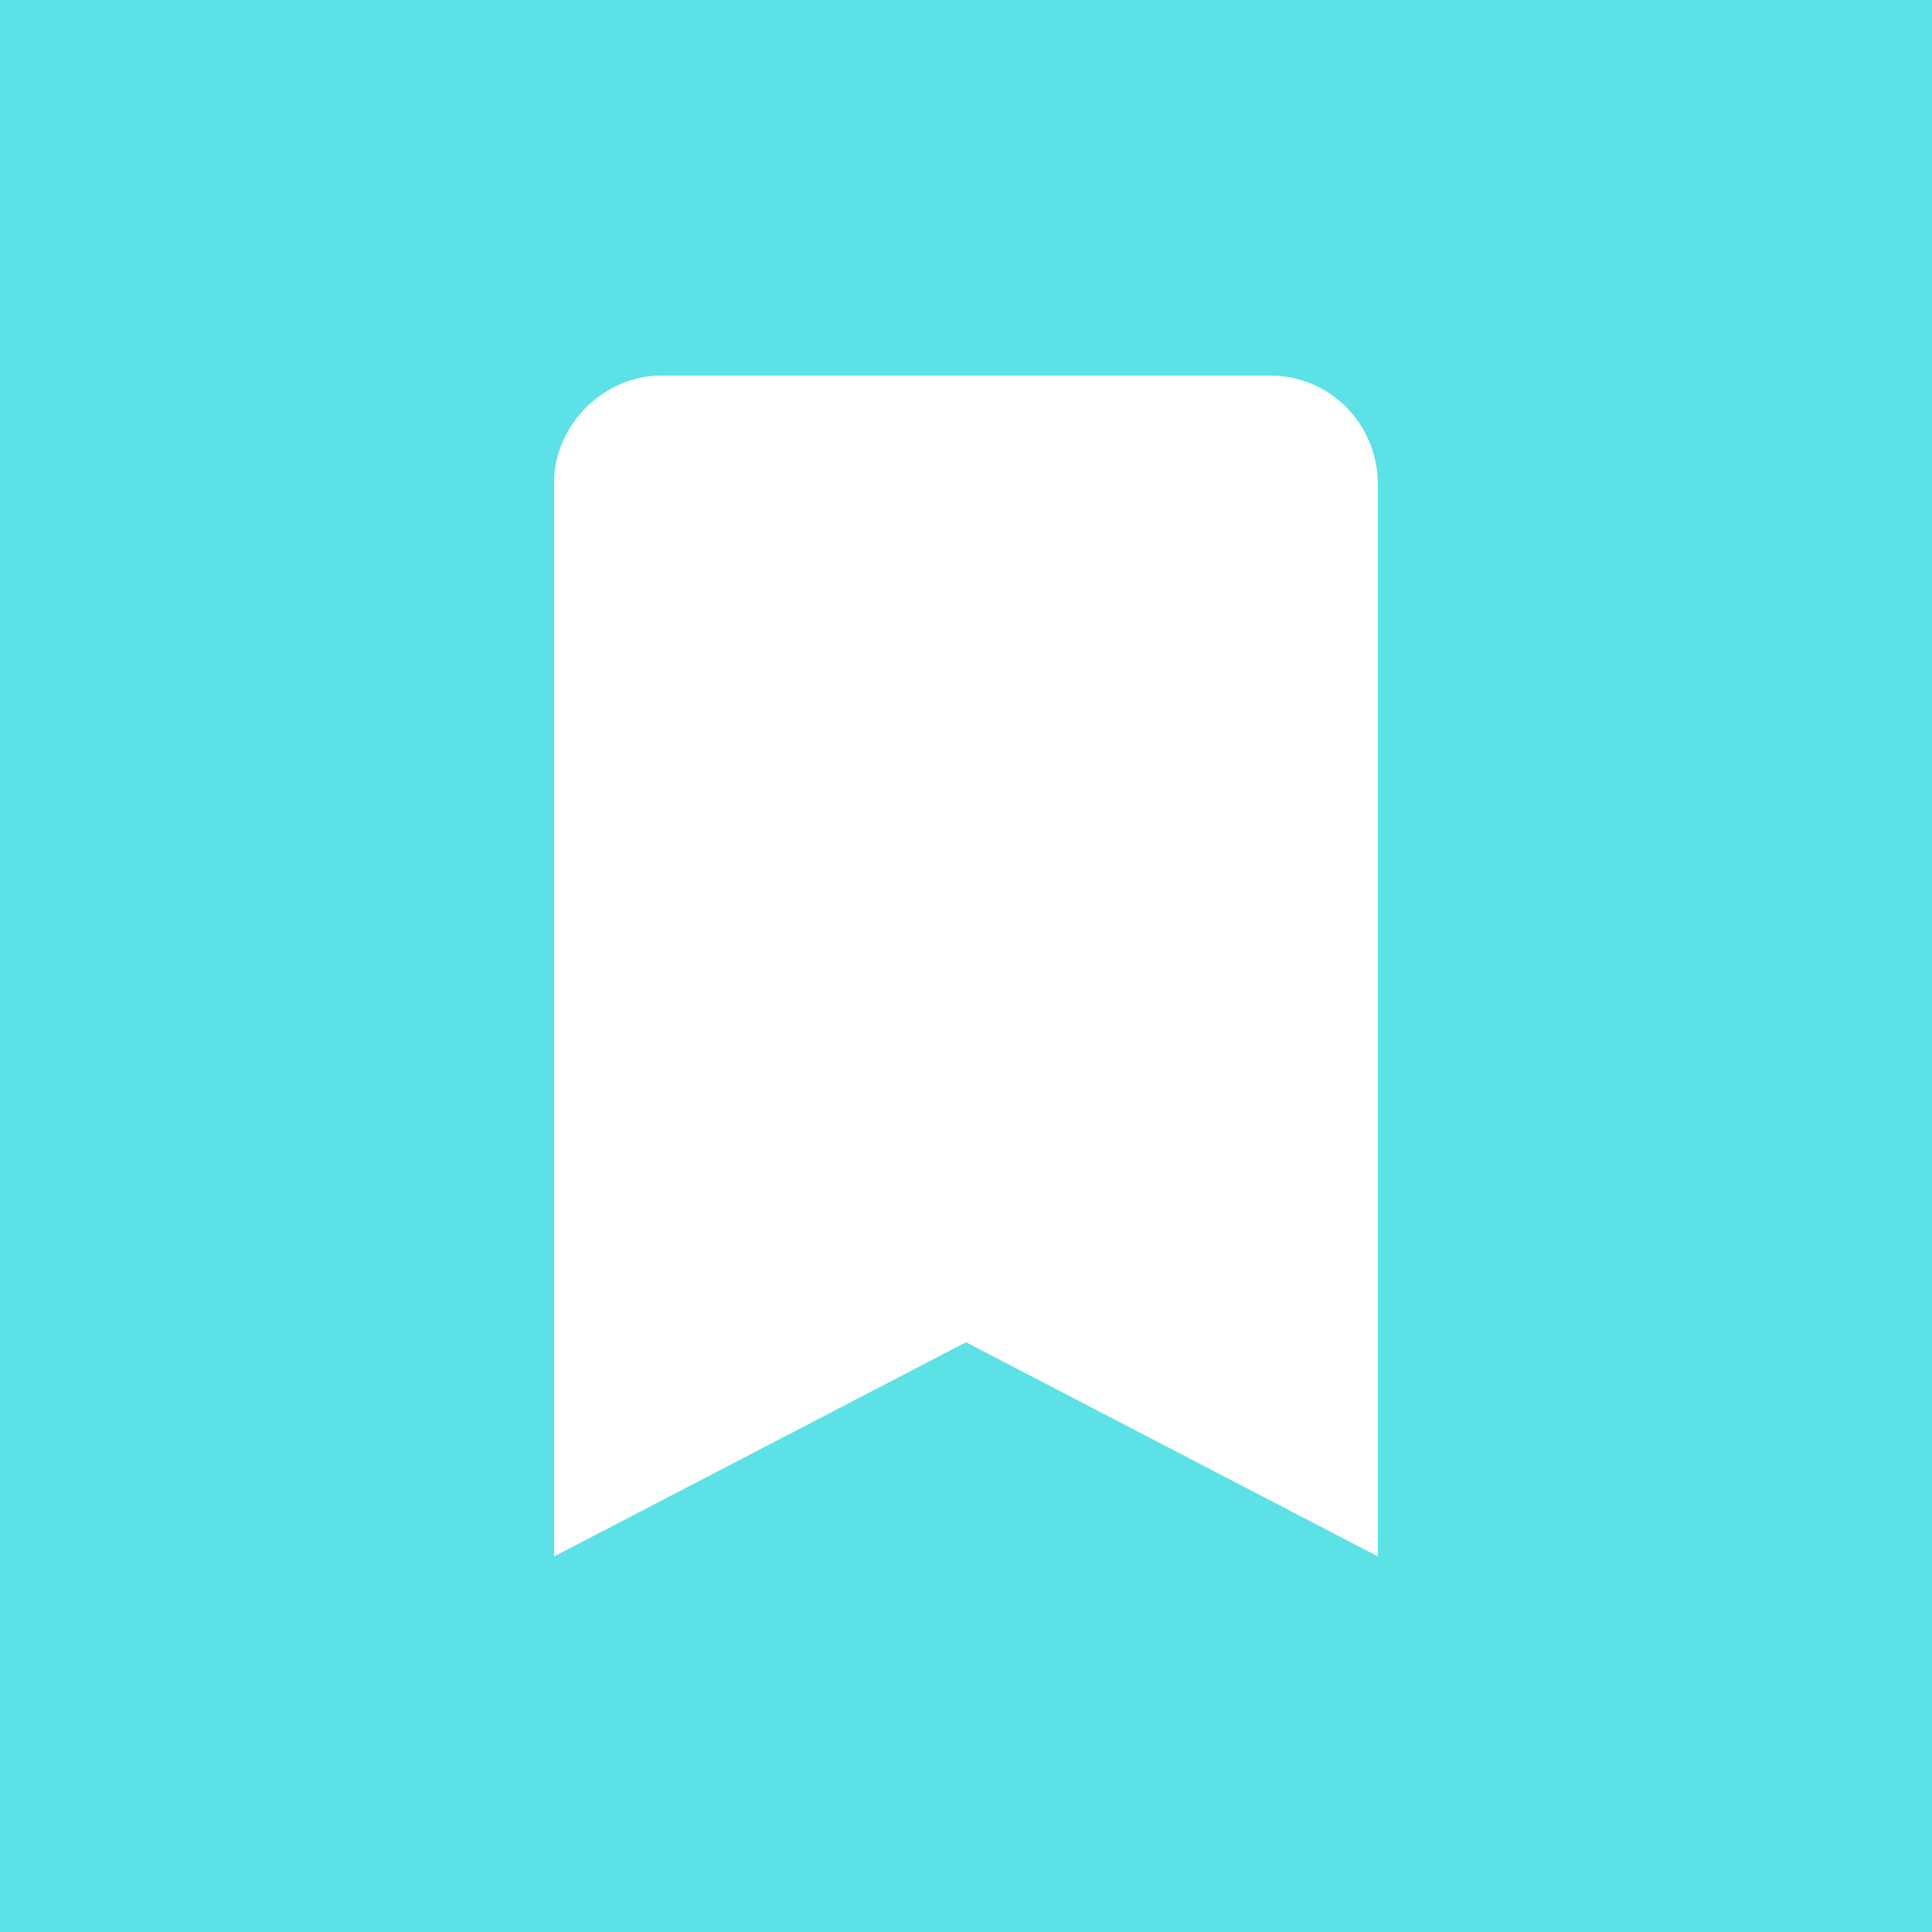
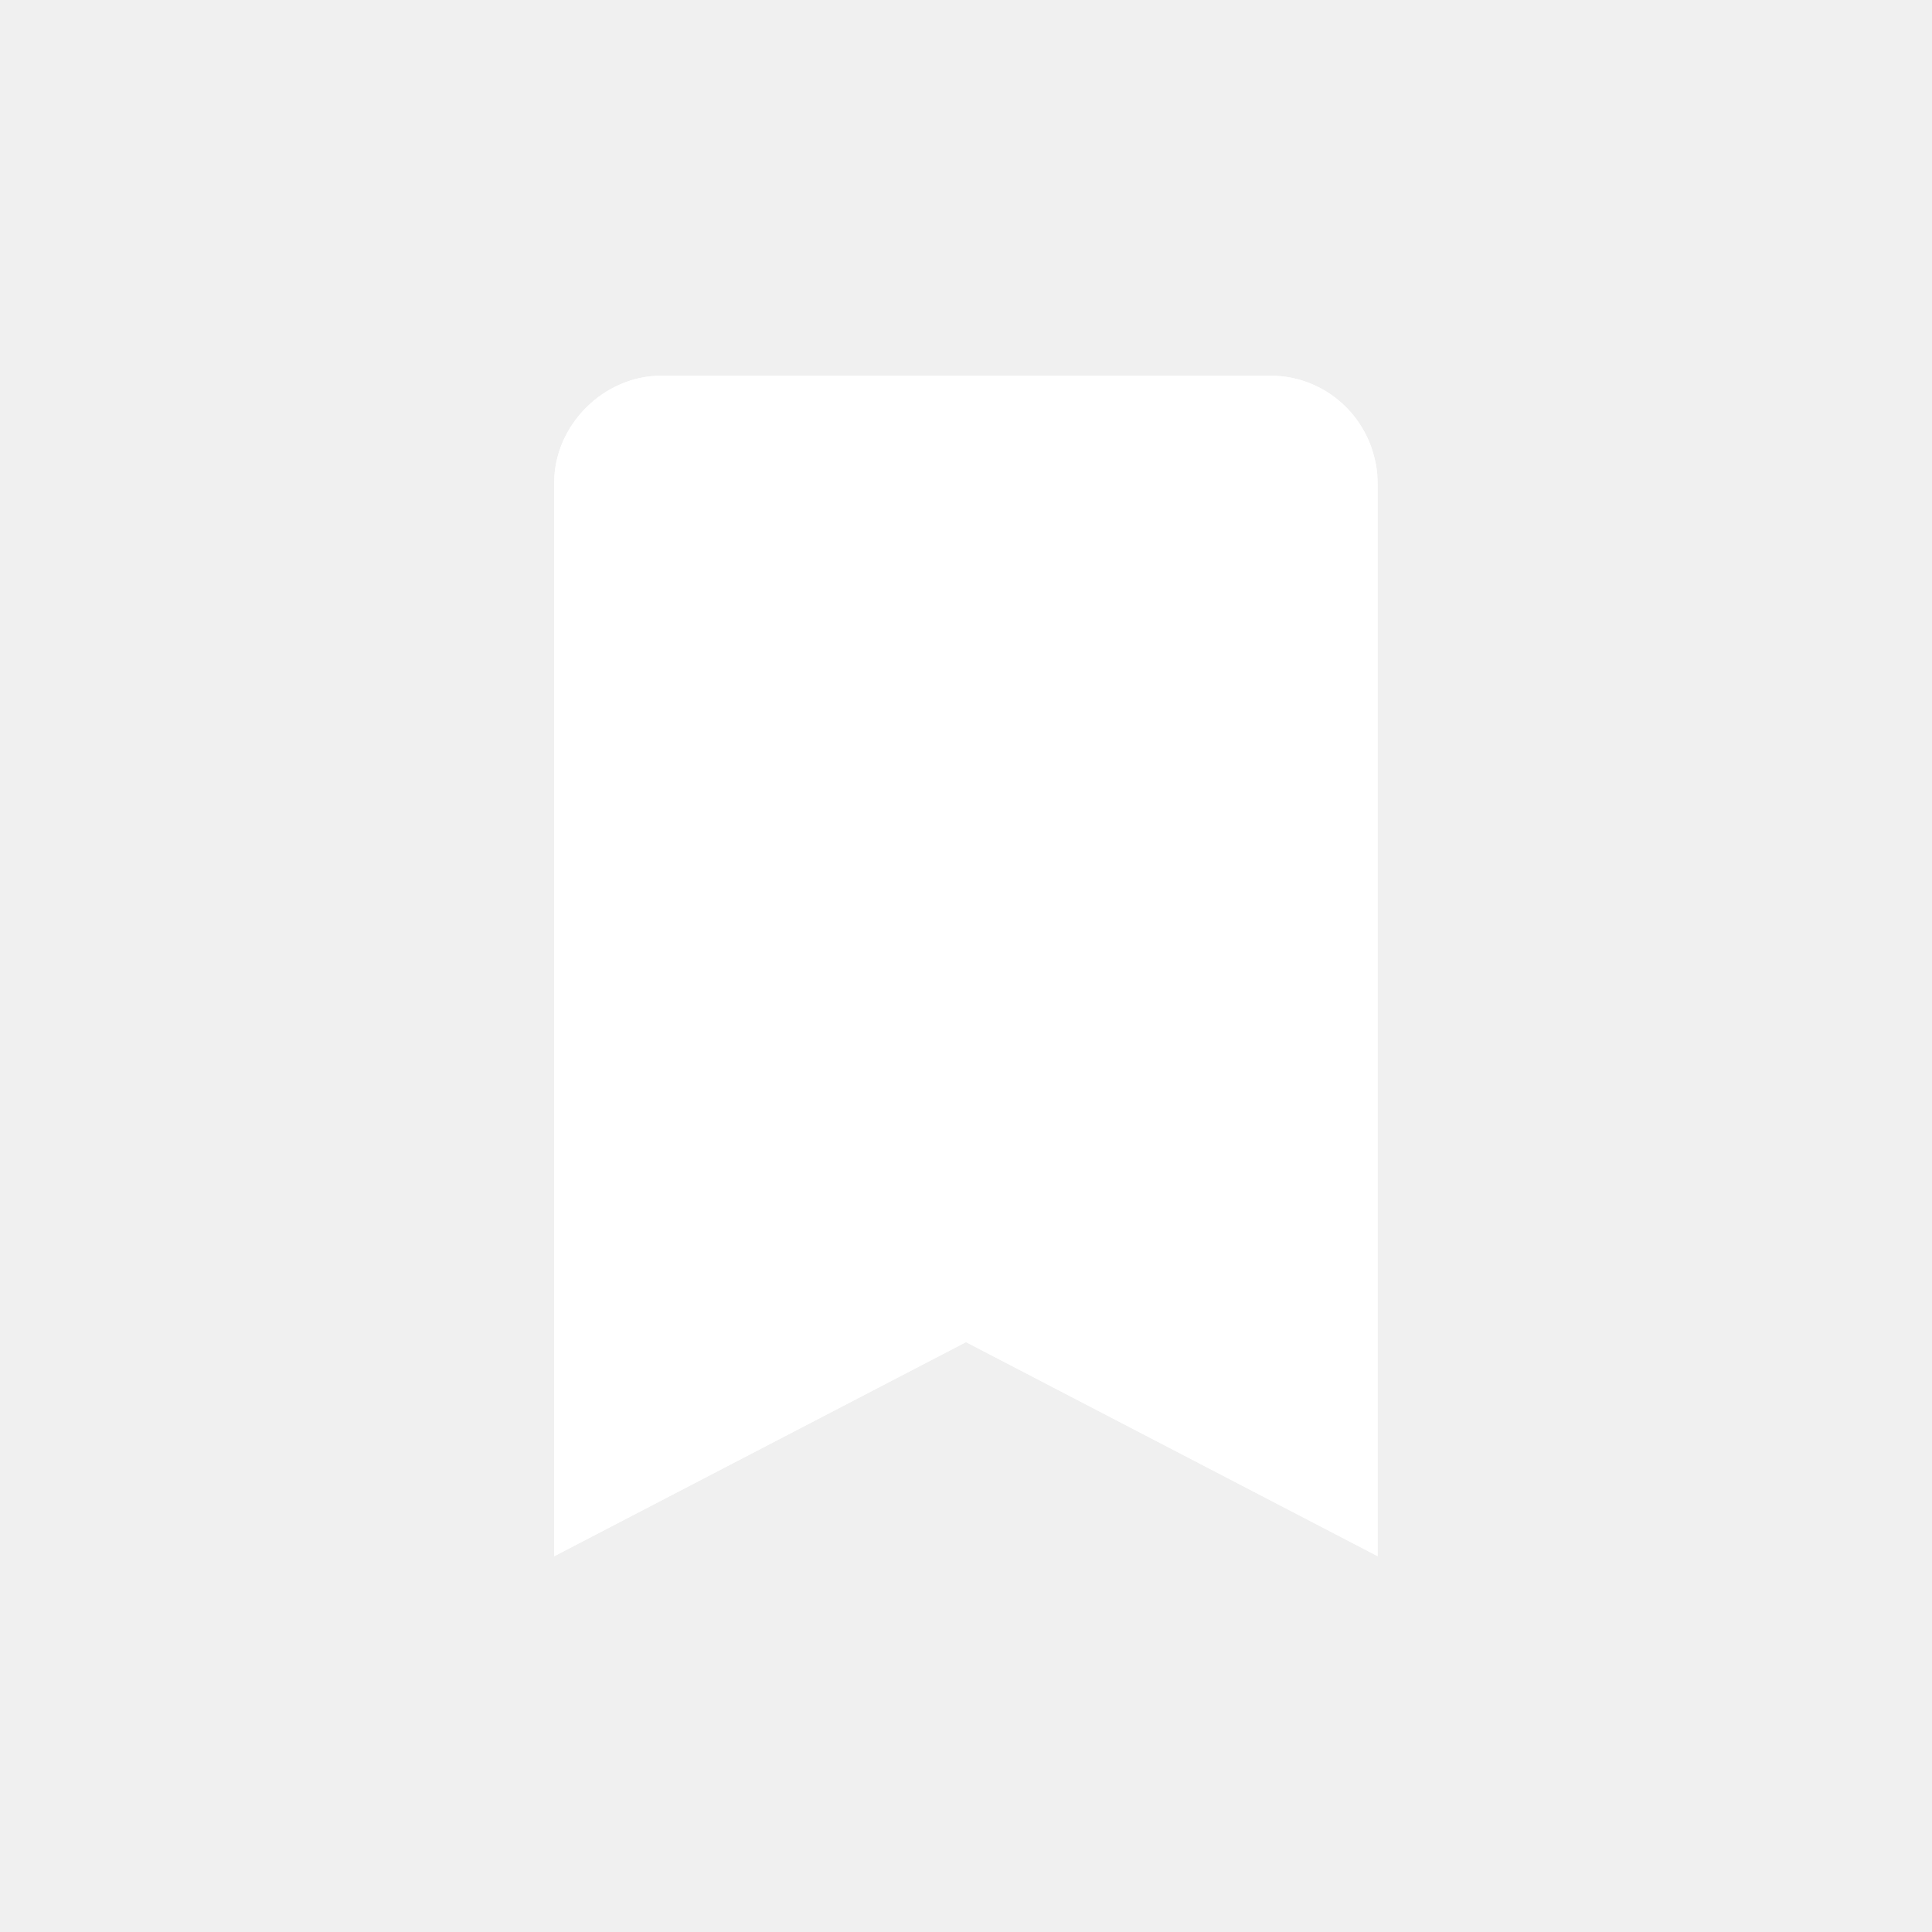
<svg xmlns="http://www.w3.org/2000/svg" width="500" zoomAndPan="magnify" viewBox="0 0 375 375" height="500" preserveAspectRatio="xMidYMid meet" version="1.0">
  <defs>
-     <clipPath id="d28caf8633">
+     <clipPath id="a4e8e07984">
      <path d="M 107.566 72.926 L 267.434 72.926 L 267.434 302.113 L 107.566 302.113 Z M 107.566 72.926 " clip-rule="nonzero" />
    </clipPath>
-     <clipPath id="75006625db">
+     <clipPath id="db1c6b0d89">
      <path d="M 267.434 93.711 L 267.434 302.07 L 187.5 260.508 L 107.566 302.07 L 107.566 93.711 C 107.566 82.52 117.156 72.926 128.348 72.926 L 246.652 72.926 C 257.844 72.926 267.434 81.988 267.434 94.242 Z M 267.434 93.711 " clip-rule="nonzero" />
    </clipPath>
-     <clipPath id="64646b7629">
+     <clipPath id="d45266a116">
      <path d="M 0.566 0.926 L 160.434 0.926 L 160.434 230.113 L 0.566 230.113 Z M 0.566 0.926 " clip-rule="nonzero" />
    </clipPath>
-     <clipPath id="be6566e13e">
+     <clipPath id="e813f00ba5">
      <path d="M 160.434 21.711 L 160.434 230.07 L 80.5 188.508 L 0.566 230.07 L 0.566 21.711 C 0.566 10.52 10.156 0.926 21.348 0.926 L 139.652 0.926 C 150.844 0.926 160.434 9.988 160.434 22.242 Z M 160.434 21.711 " clip-rule="nonzero" />
    </clipPath>
-     <clipPath id="a47ccfead3">
+     <clipPath id="d66d638987">
      <rect x="0" width="161" y="0" height="231" />
    </clipPath>
-     <clipPath id="b08ece72b5">
+     <clipPath id="71260b5c42">
      <path d="M 107.566 72.926 L 267.316 72.926 L 267.316 302.062 L 107.566 302.062 Z M 107.566 72.926 " clip-rule="nonzero" />
    </clipPath>
-     <clipPath id="134ddfa64e">
+     <clipPath id="288dcf682f">
      <path d="M 267.43 93.711 L 267.43 302.062 L 187.5 260.5 L 107.566 302.062 L 107.566 93.711 C 107.566 82.52 117.16 72.926 128.352 72.926 L 246.648 72.926 C 257.84 72.926 267.43 81.988 267.43 94.242 Z M 267.43 93.711 " clip-rule="nonzero" />
    </clipPath>
  </defs>
-   <rect x="-37.5" width="450" fill="#ffffff" y="-37.5" height="450" fill-opacity="1" />
-   <rect x="-37.5" width="450" fill="#5ce1e6" y="-37.5" height="450" fill-opacity="1" />
-   <g clip-path="url(#d28caf8633)">
-     <g clip-path="url(#75006625db)">
+   <g clip-path="url(#a4e8e07984)">
+     <g clip-path="url(#db1c6b0d89)">
      <g transform="matrix(1, 0, 0, 1, 107, 72)">
-         <g clip-path="url(#a47ccfead3)">
-           <g clip-path="url(#64646b7629)">
-             <g clip-path="url(#be6566e13e)">
+         <g clip-path="url(#d66d638987)">
+           <g clip-path="url(#d45266a116)">
+             <g clip-path="url(#e813f00ba5)">
              <path fill="#ffffff" d="M 0.566 0.926 L 160.434 0.926 L 160.434 230.113 L 0.566 230.113 Z M 0.566 0.926 " fill-opacity="1" fill-rule="nonzero" />
            </g>
          </g>
        </g>
      </g>
    </g>
  </g>
-   <g clip-path="url(#b08ece72b5)">
-     <g clip-path="url(#134ddfa64e)">
+   <g clip-path="url(#71260b5c42)">
+     <g clip-path="url(#288dcf682f)">
      <path stroke-linecap="butt" transform="matrix(0.75, 0, 0, 0.75, 107.568, 72.92765)" fill="none" stroke-linejoin="miter" d="M 213.149 27.711 L 213.149 305.513 L 106.576 250.096 L -0.002 305.513 L -0.002 27.711 C -0.002 12.789 12.79 -0.002 27.711 -0.002 L 185.441 -0.002 C 200.362 -0.002 213.149 12.081 213.149 28.419 Z M 213.149 27.711 " stroke="#ffffff" stroke-width="24" stroke-opacity="1" stroke-miterlimit="4" />
    </g>
  </g>
</svg>
